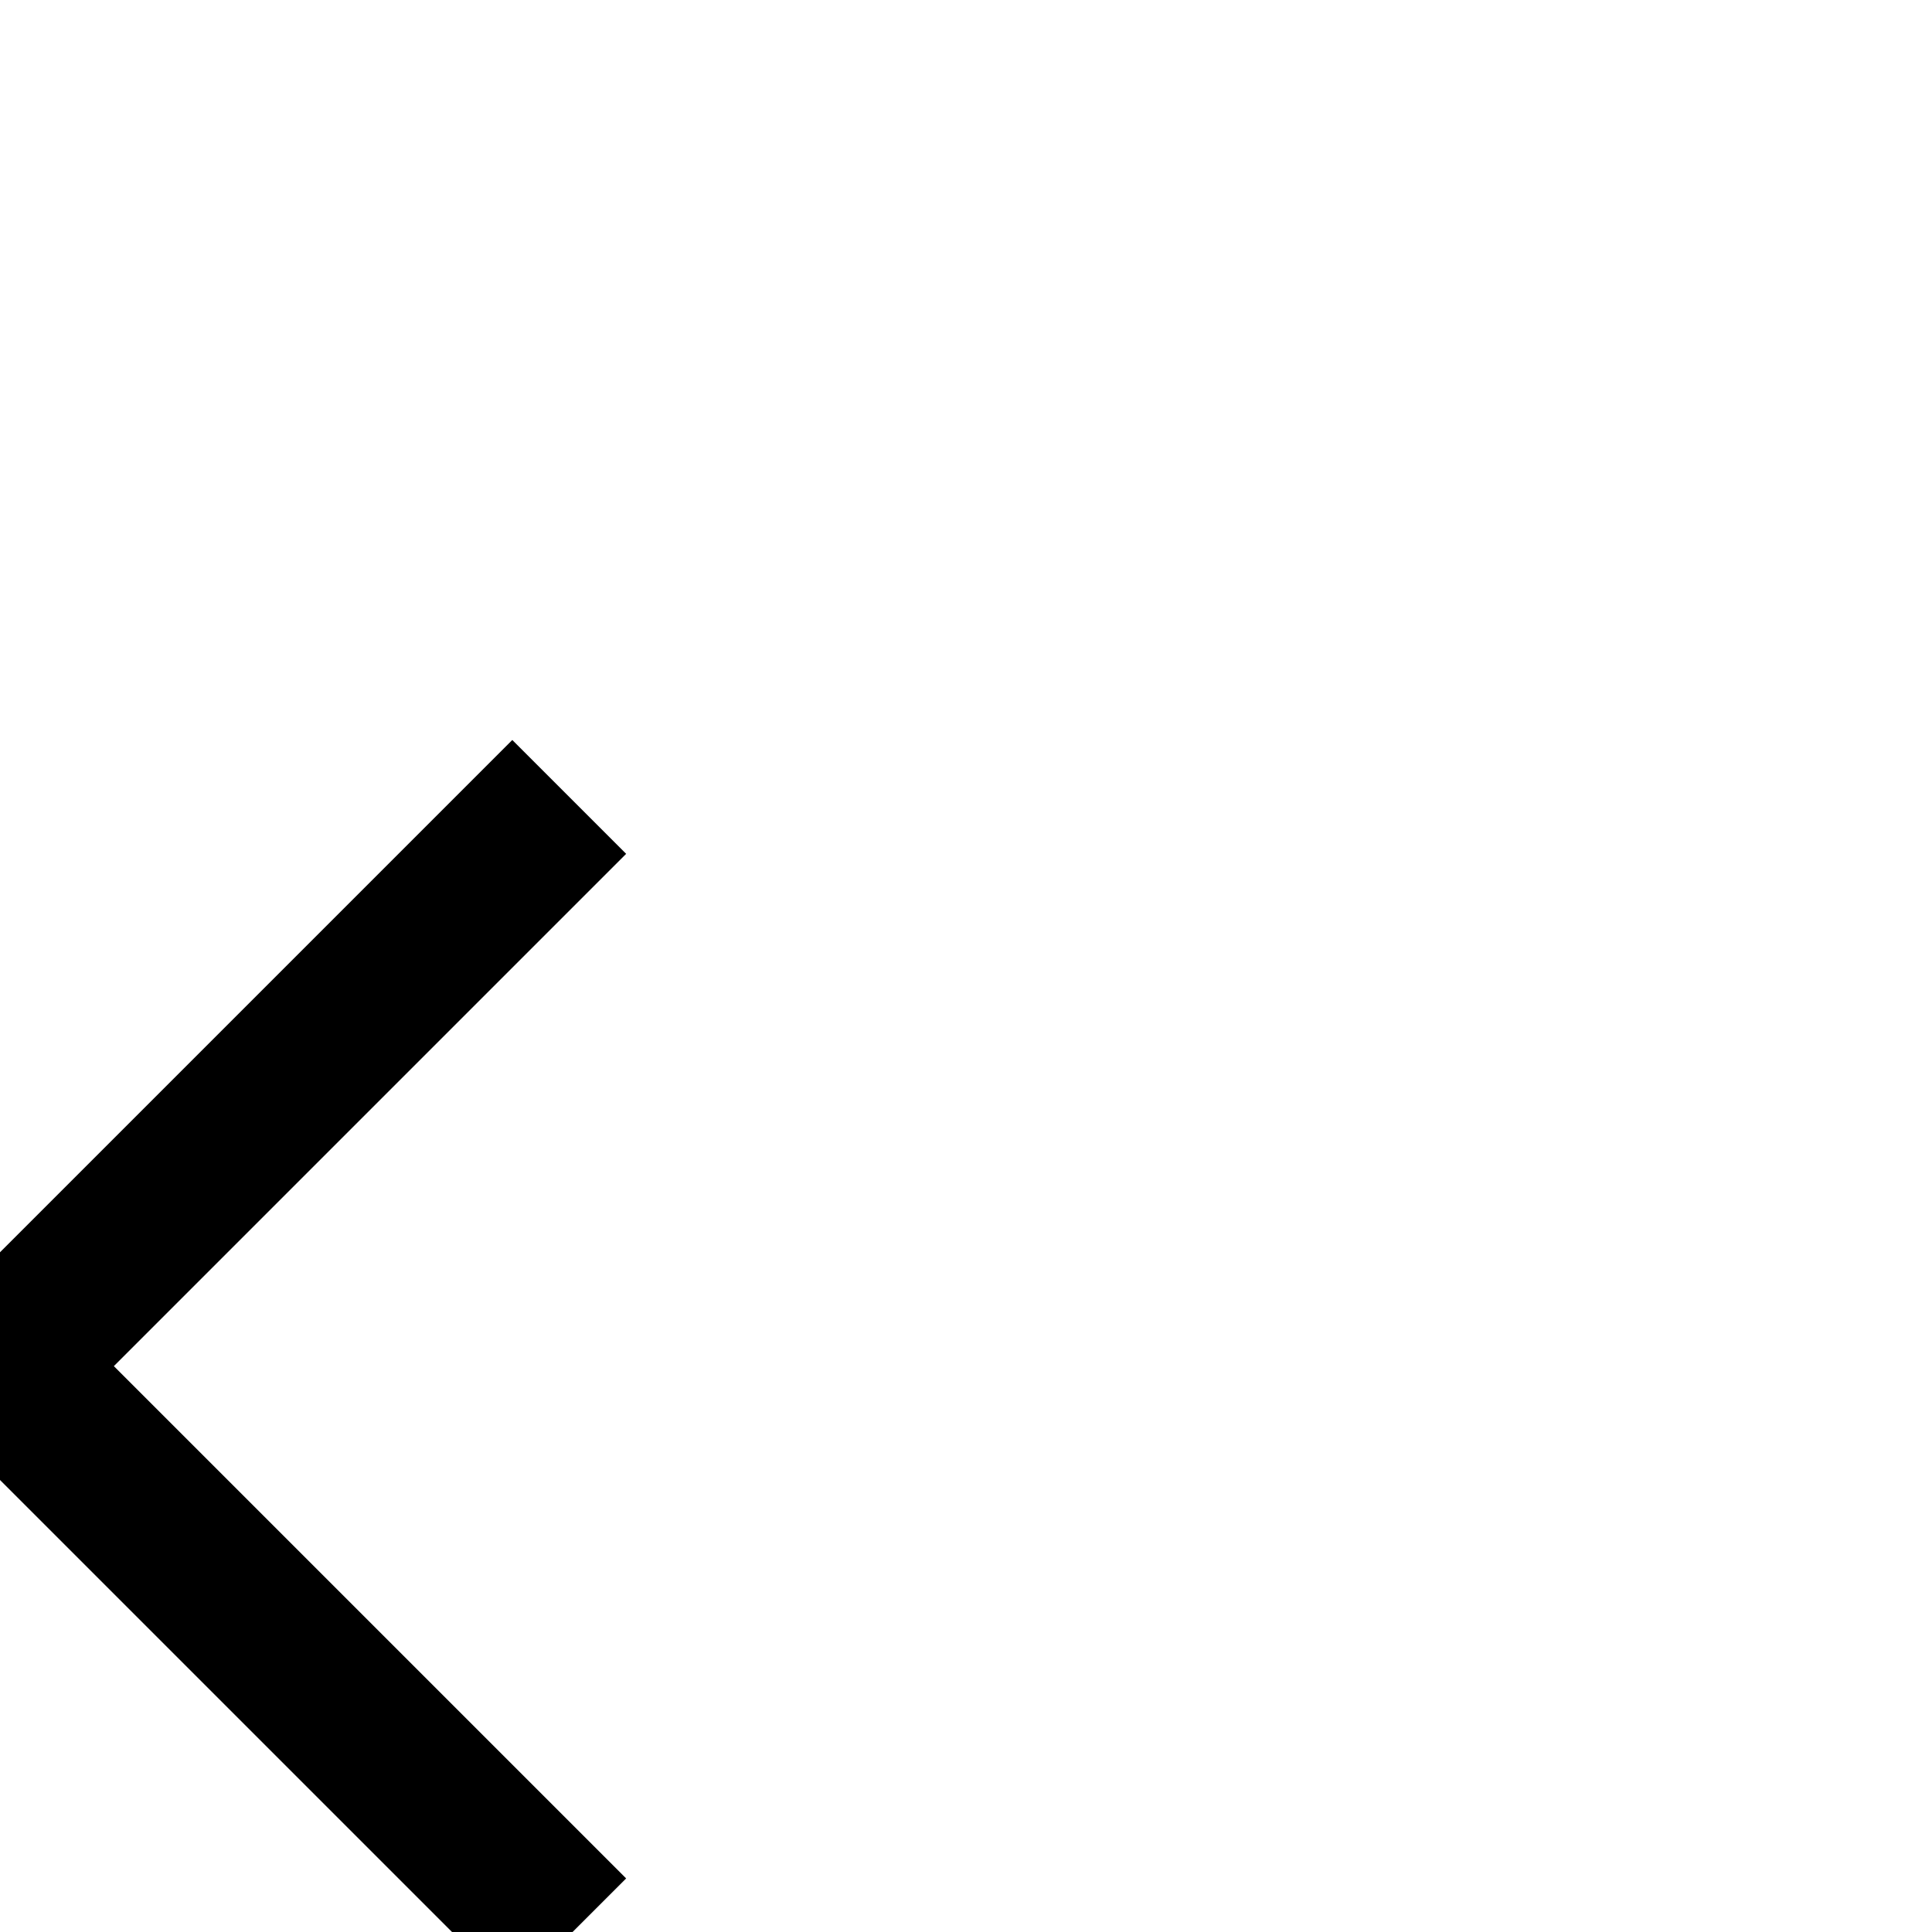
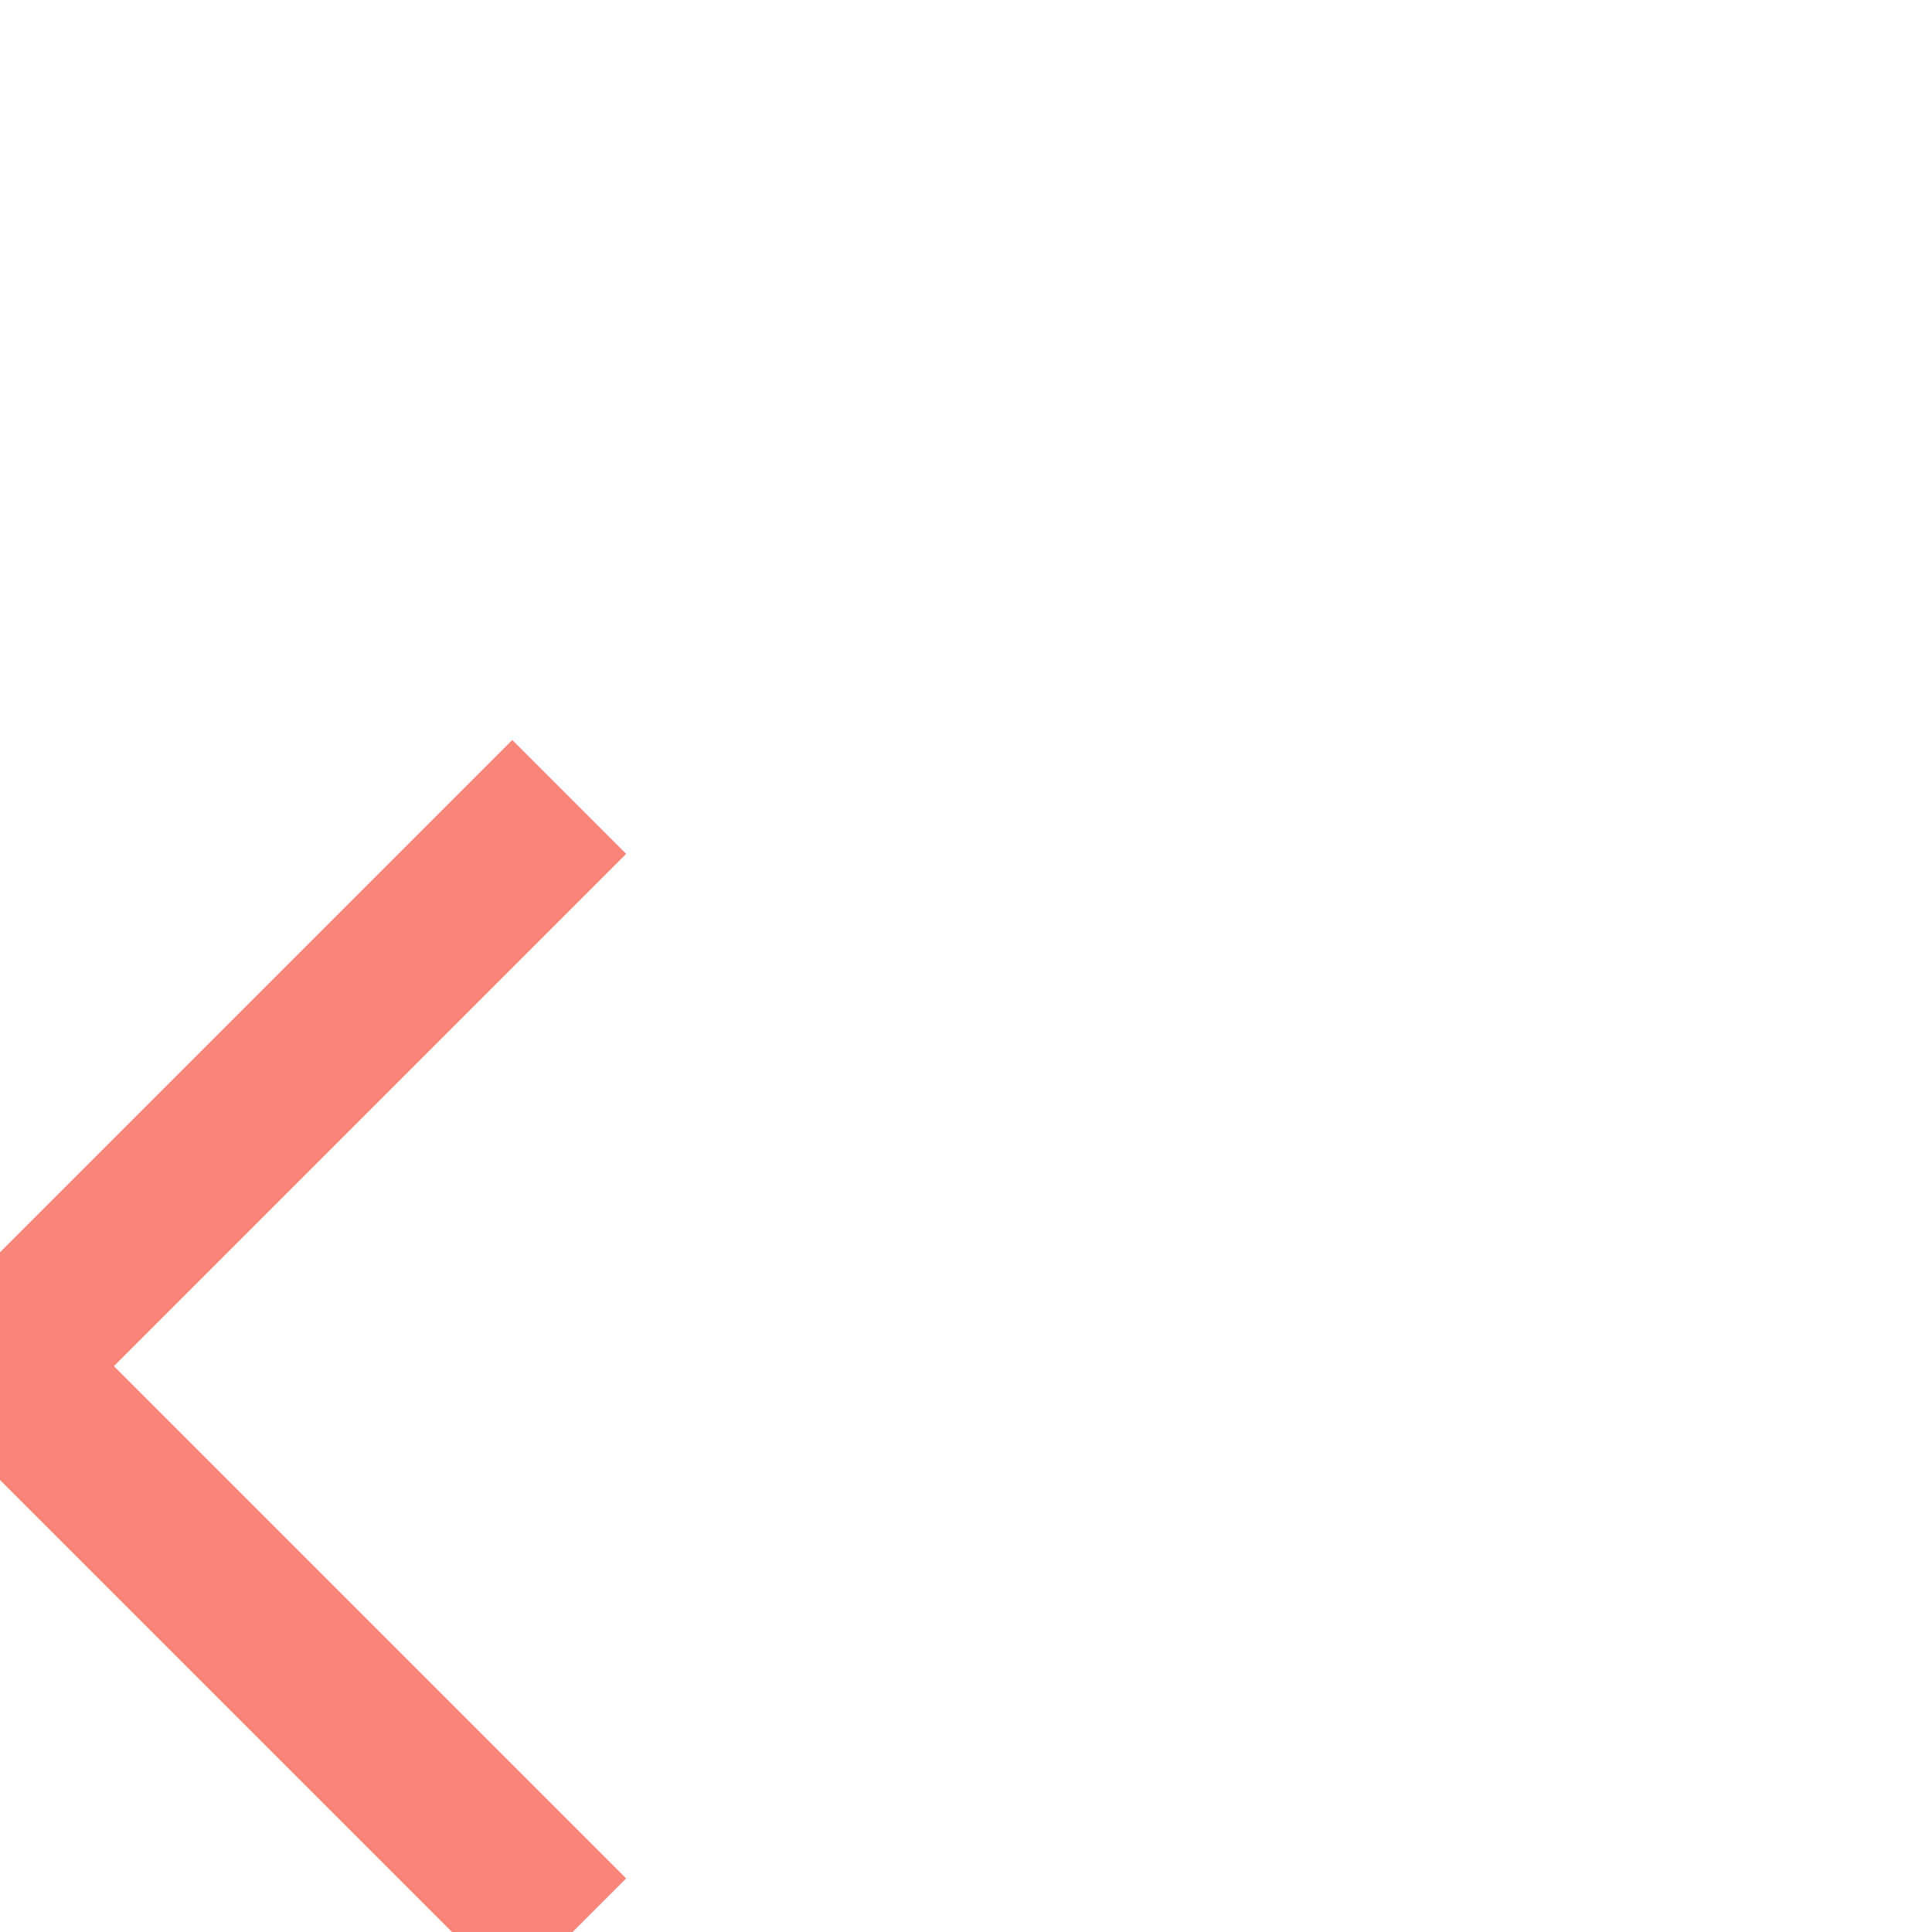
<svg xmlns="http://www.w3.org/2000/svg" transform="rotate(45)" width="24" height="24" viewBox="0 0 24 24">
-   <polygon fill-rule="evenodd" points="13 11 22 11 22 13 13 13 13 22 11 22 11 13 2 13 2 11 11 11 11 2 13 2" />
+   <polygon fill="#f98478" fill-rule="evenodd" points="13 11 22 11 22 13 13 13 13 22 11 22 11 13 2 13 2 11 11 11 11 2 13 2" />
</svg>
